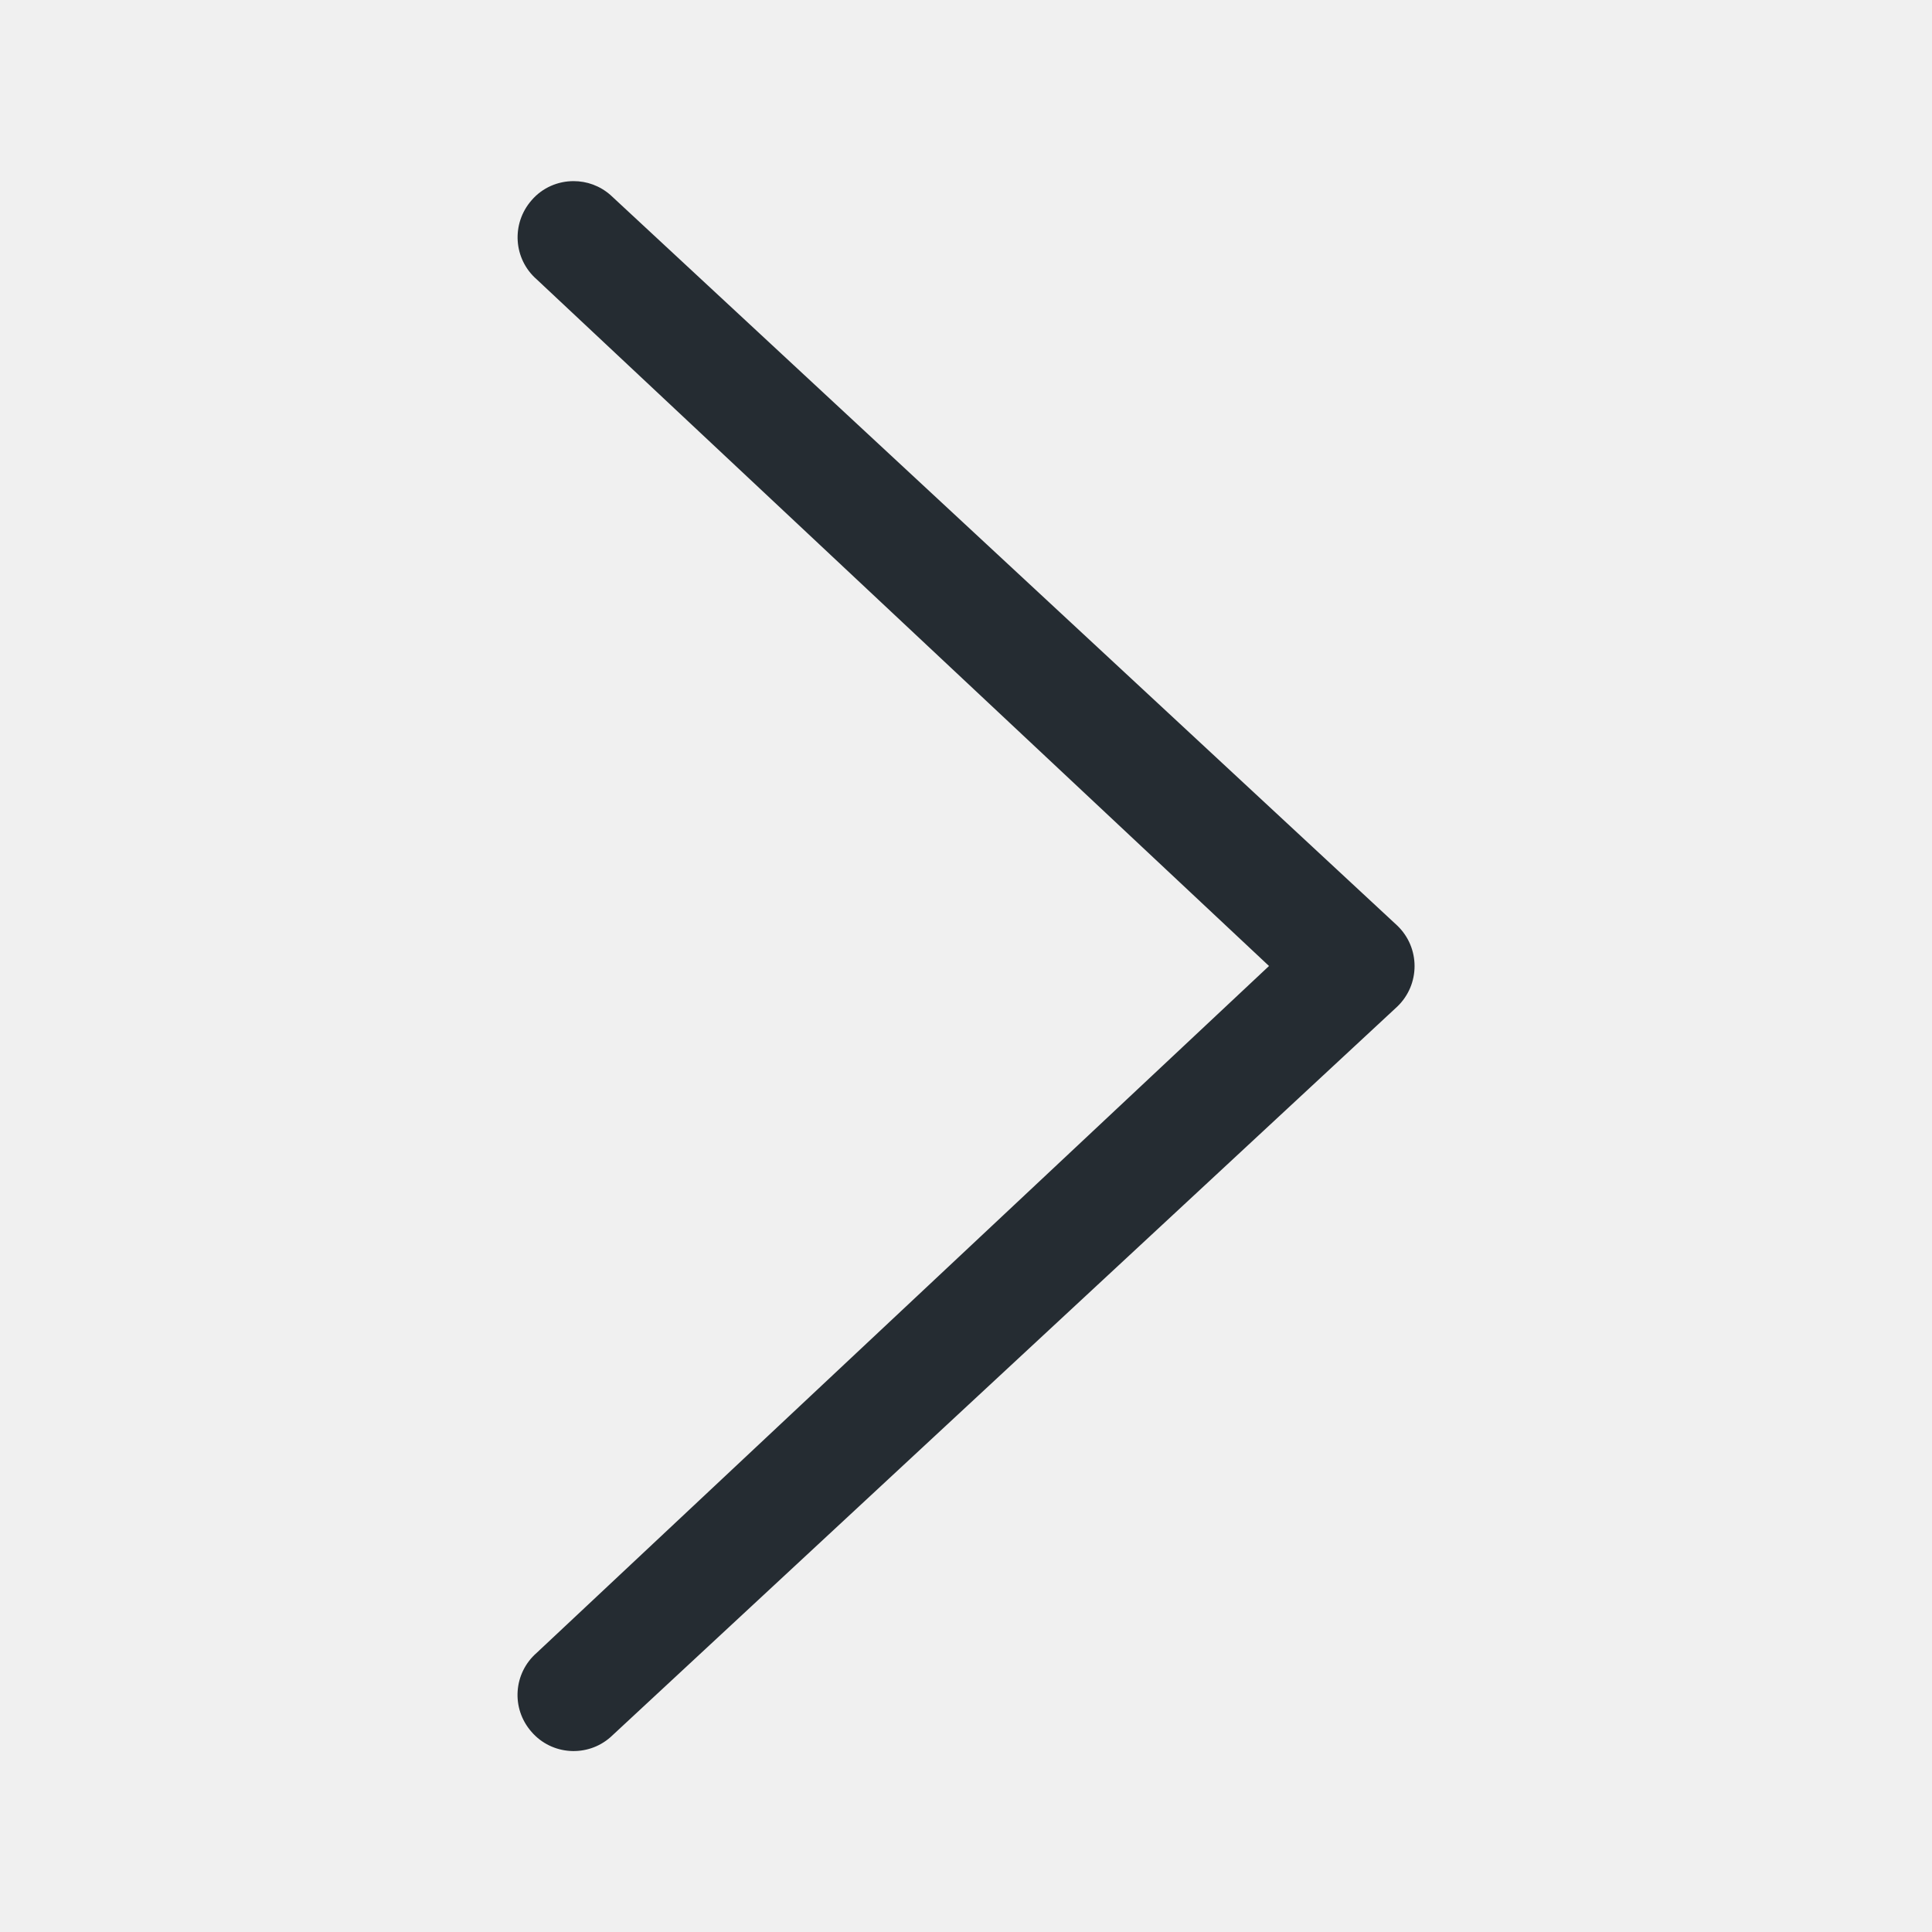
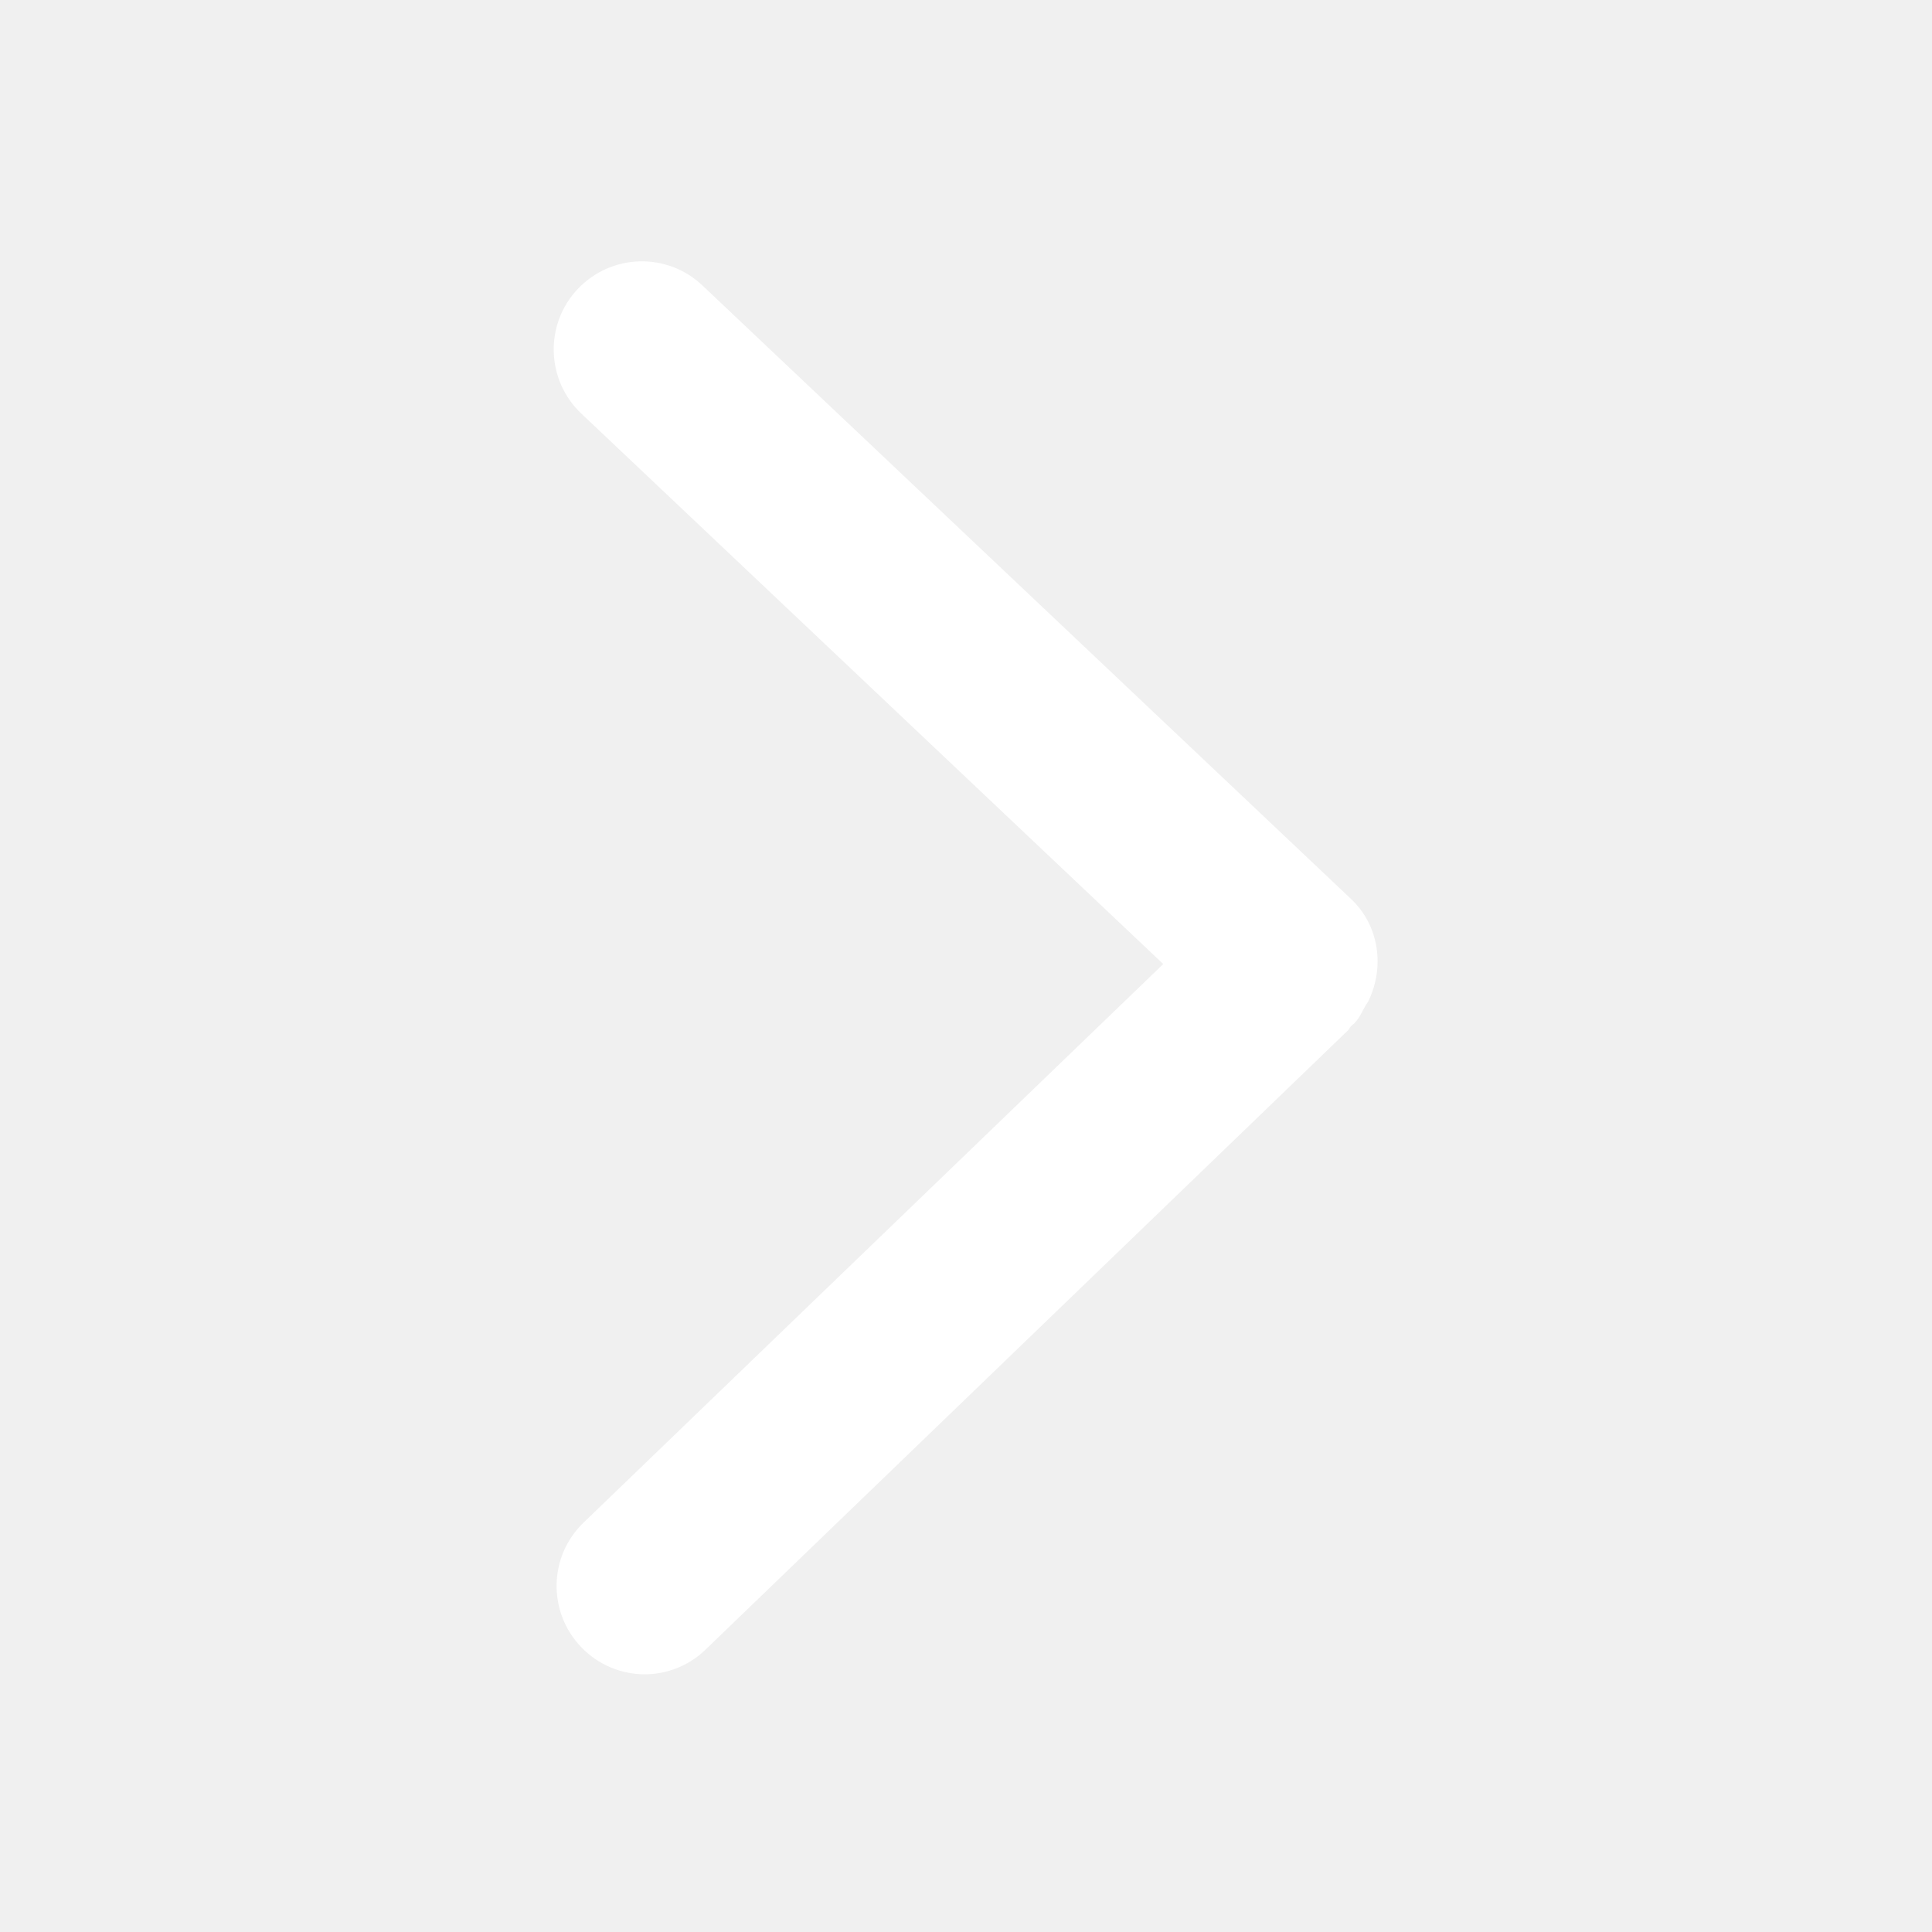
- <svg xmlns="http://www.w3.org/2000/svg" t="1614741184822" class="icon" viewBox="0 0 1024 1024" version="1.1" p-id="2981" width="200" height="200">
-   <defs>
-     <style type="text/css" />
-   </defs>
-   <path d="M304 96c7 0 13.9 2.4 19.6 7.4l417 387.2c12.2 11.7 12.2 31.2 0 42.9l-417 387.2c-12.2 10.8-31.1 9.7-41.9-2.8-10.9-12.4-9.6-31.1 2.8-41.9l388.1-364-388.1-363.9c-12.4-10.8-13.6-29.5-2.8-41.9C287.5 99.4 295.8 96 304 96z" p-id="2982" fill="#252C32" />
+ <svg xmlns="http://www.w3.org/2000/svg" t="1624359339901" class="icon" viewBox="0 0 1024 1024" version="1.1" p-id="7158" width="200" height="200">
+   <path d="M723.696 533.103c0.487-0.973 1.338-1.824 1.703-2.797 8.514-17.758 5.717-39.651-9.365-53.882L372.308 151.307c-18.731-17.758-48.287-16.907-66.045 1.824-17.758 18.731-16.907 48.287 1.824 66.045l308.453 291.79L309.304 807.013c-18.609 17.88-19.096 47.436-1.216 66.045 9.122 9.487 21.407 14.352 33.57 14.352 11.676 0 23.353-4.379 32.353-13.136l340.563-328.278c0.608-0.608 0.851-1.581 1.581-2.189 0.487-0.487 0.973-0.851 1.581-1.338C720.534 539.671 721.872 536.265 723.696 533.103L723.696 533.103zM723.696 533.103" p-id="7159" fill="#ffffff" />
</svg>
